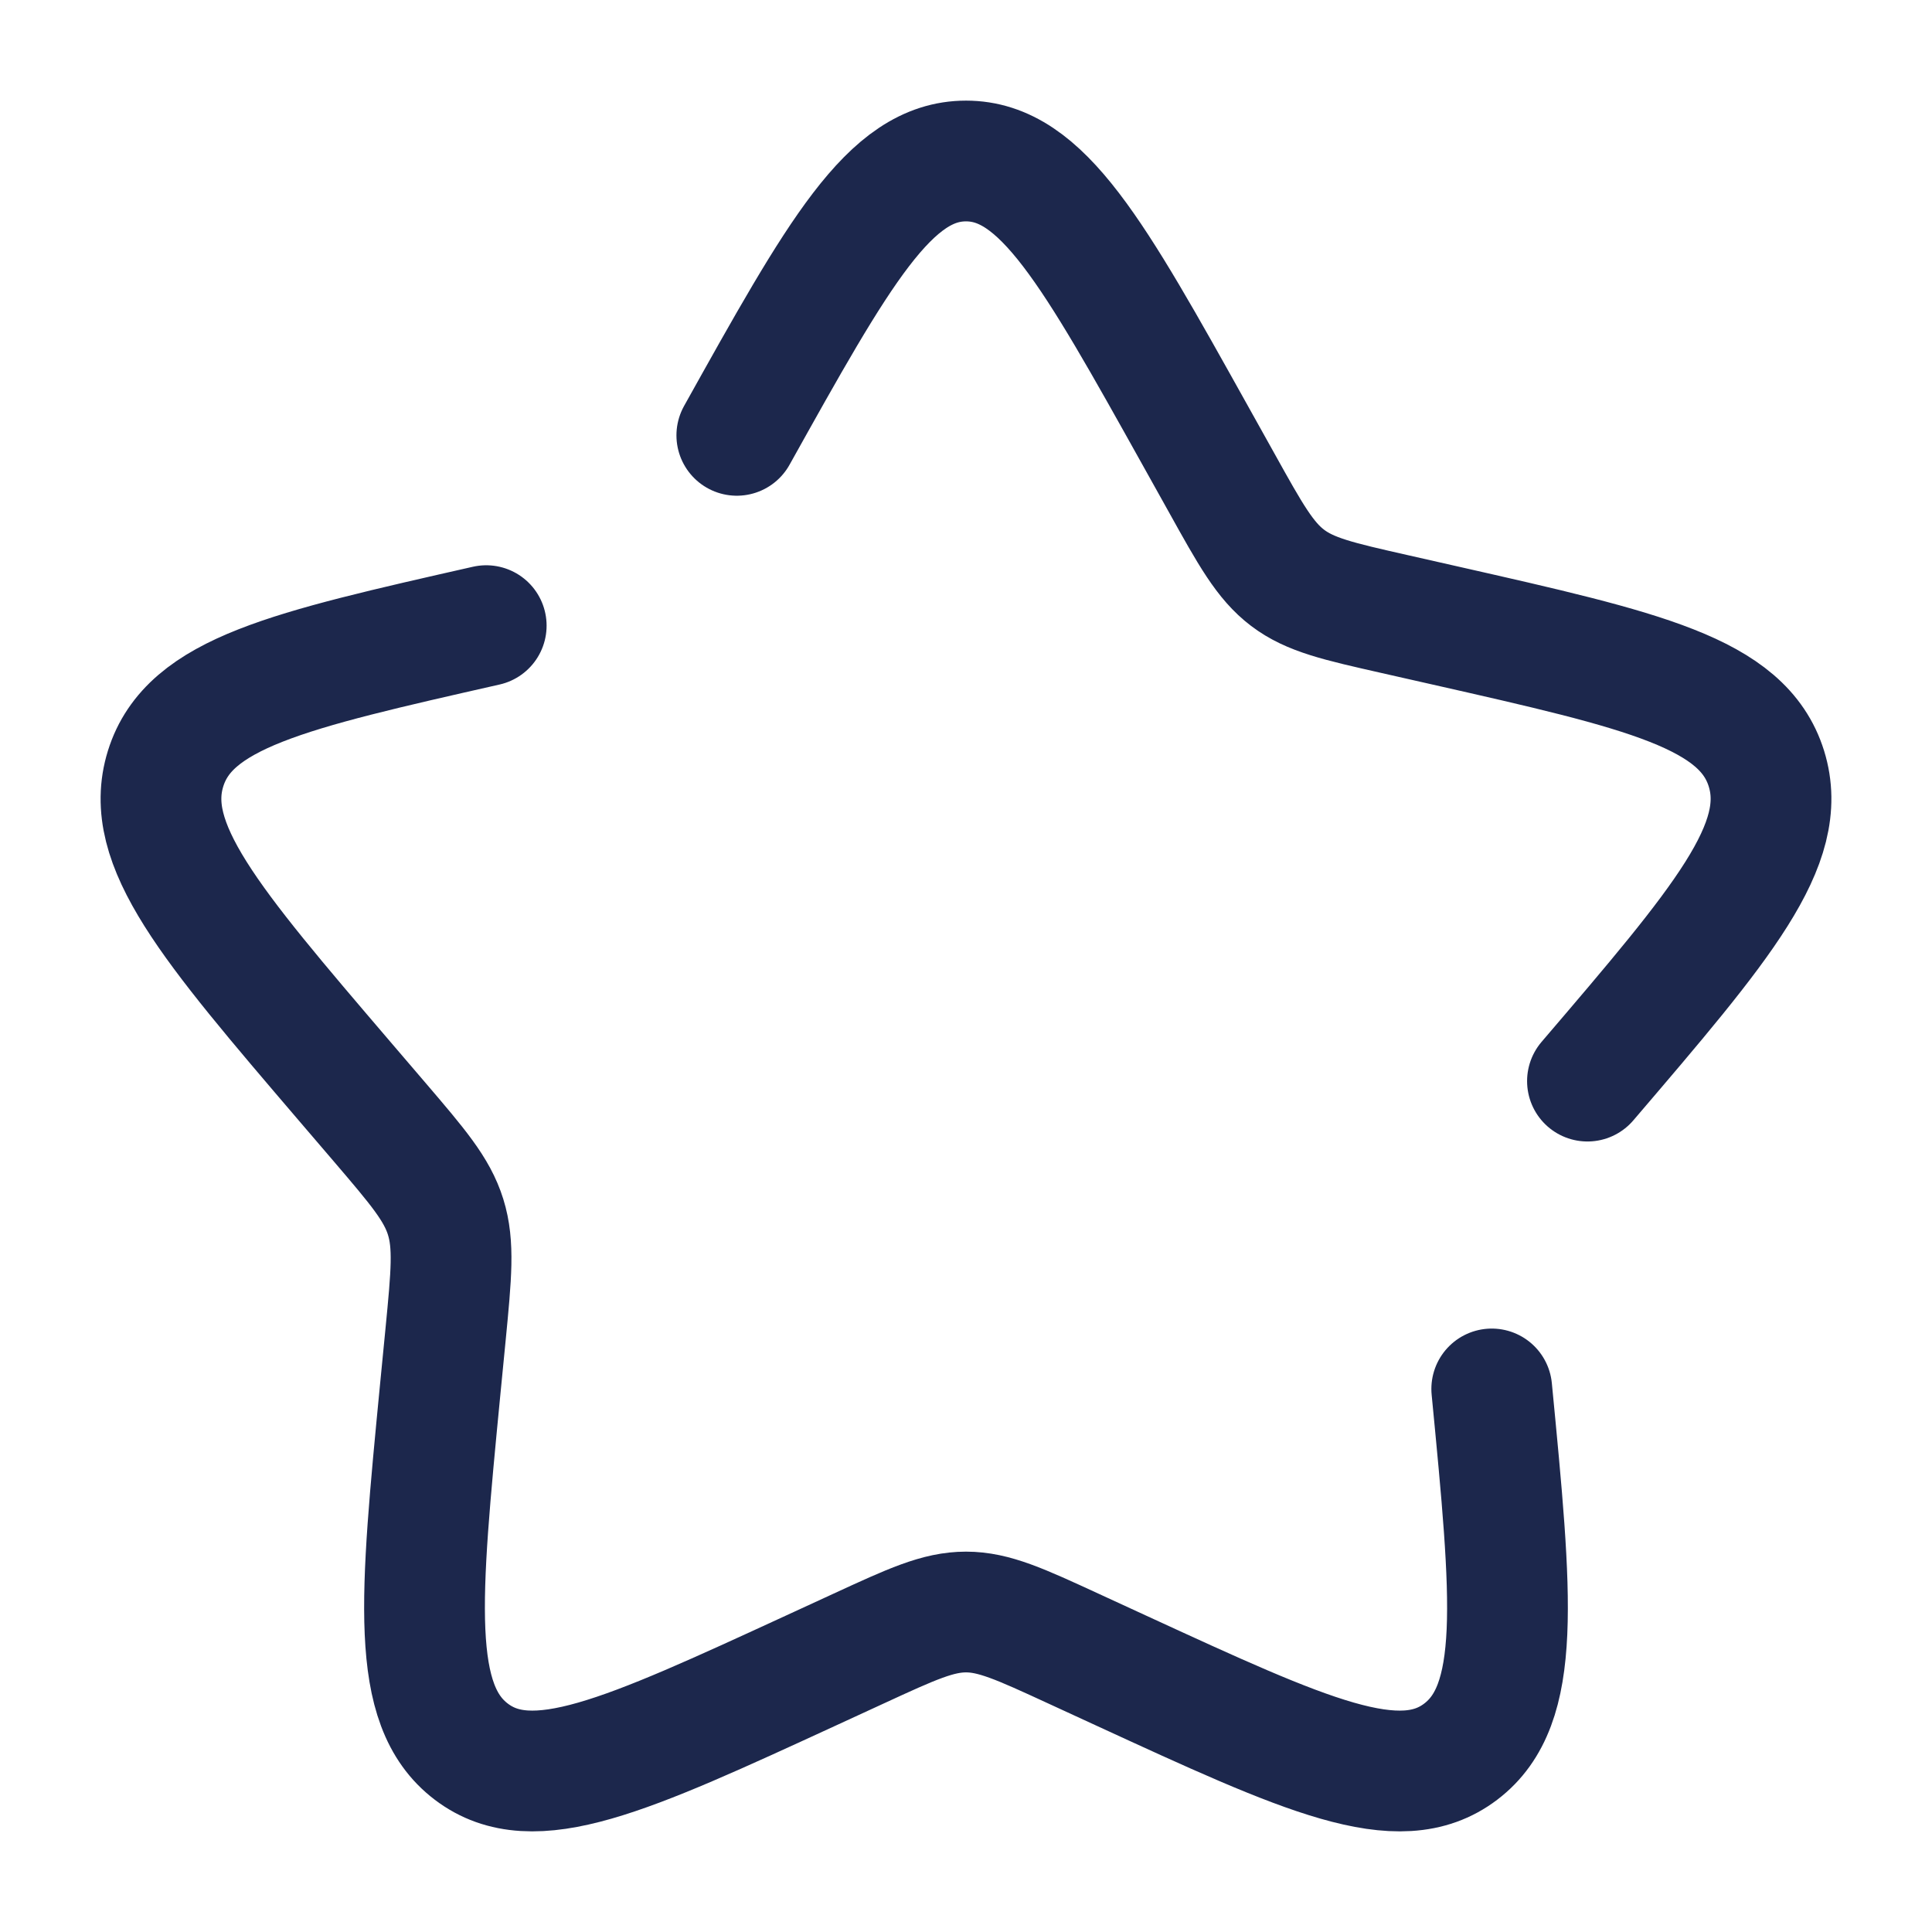
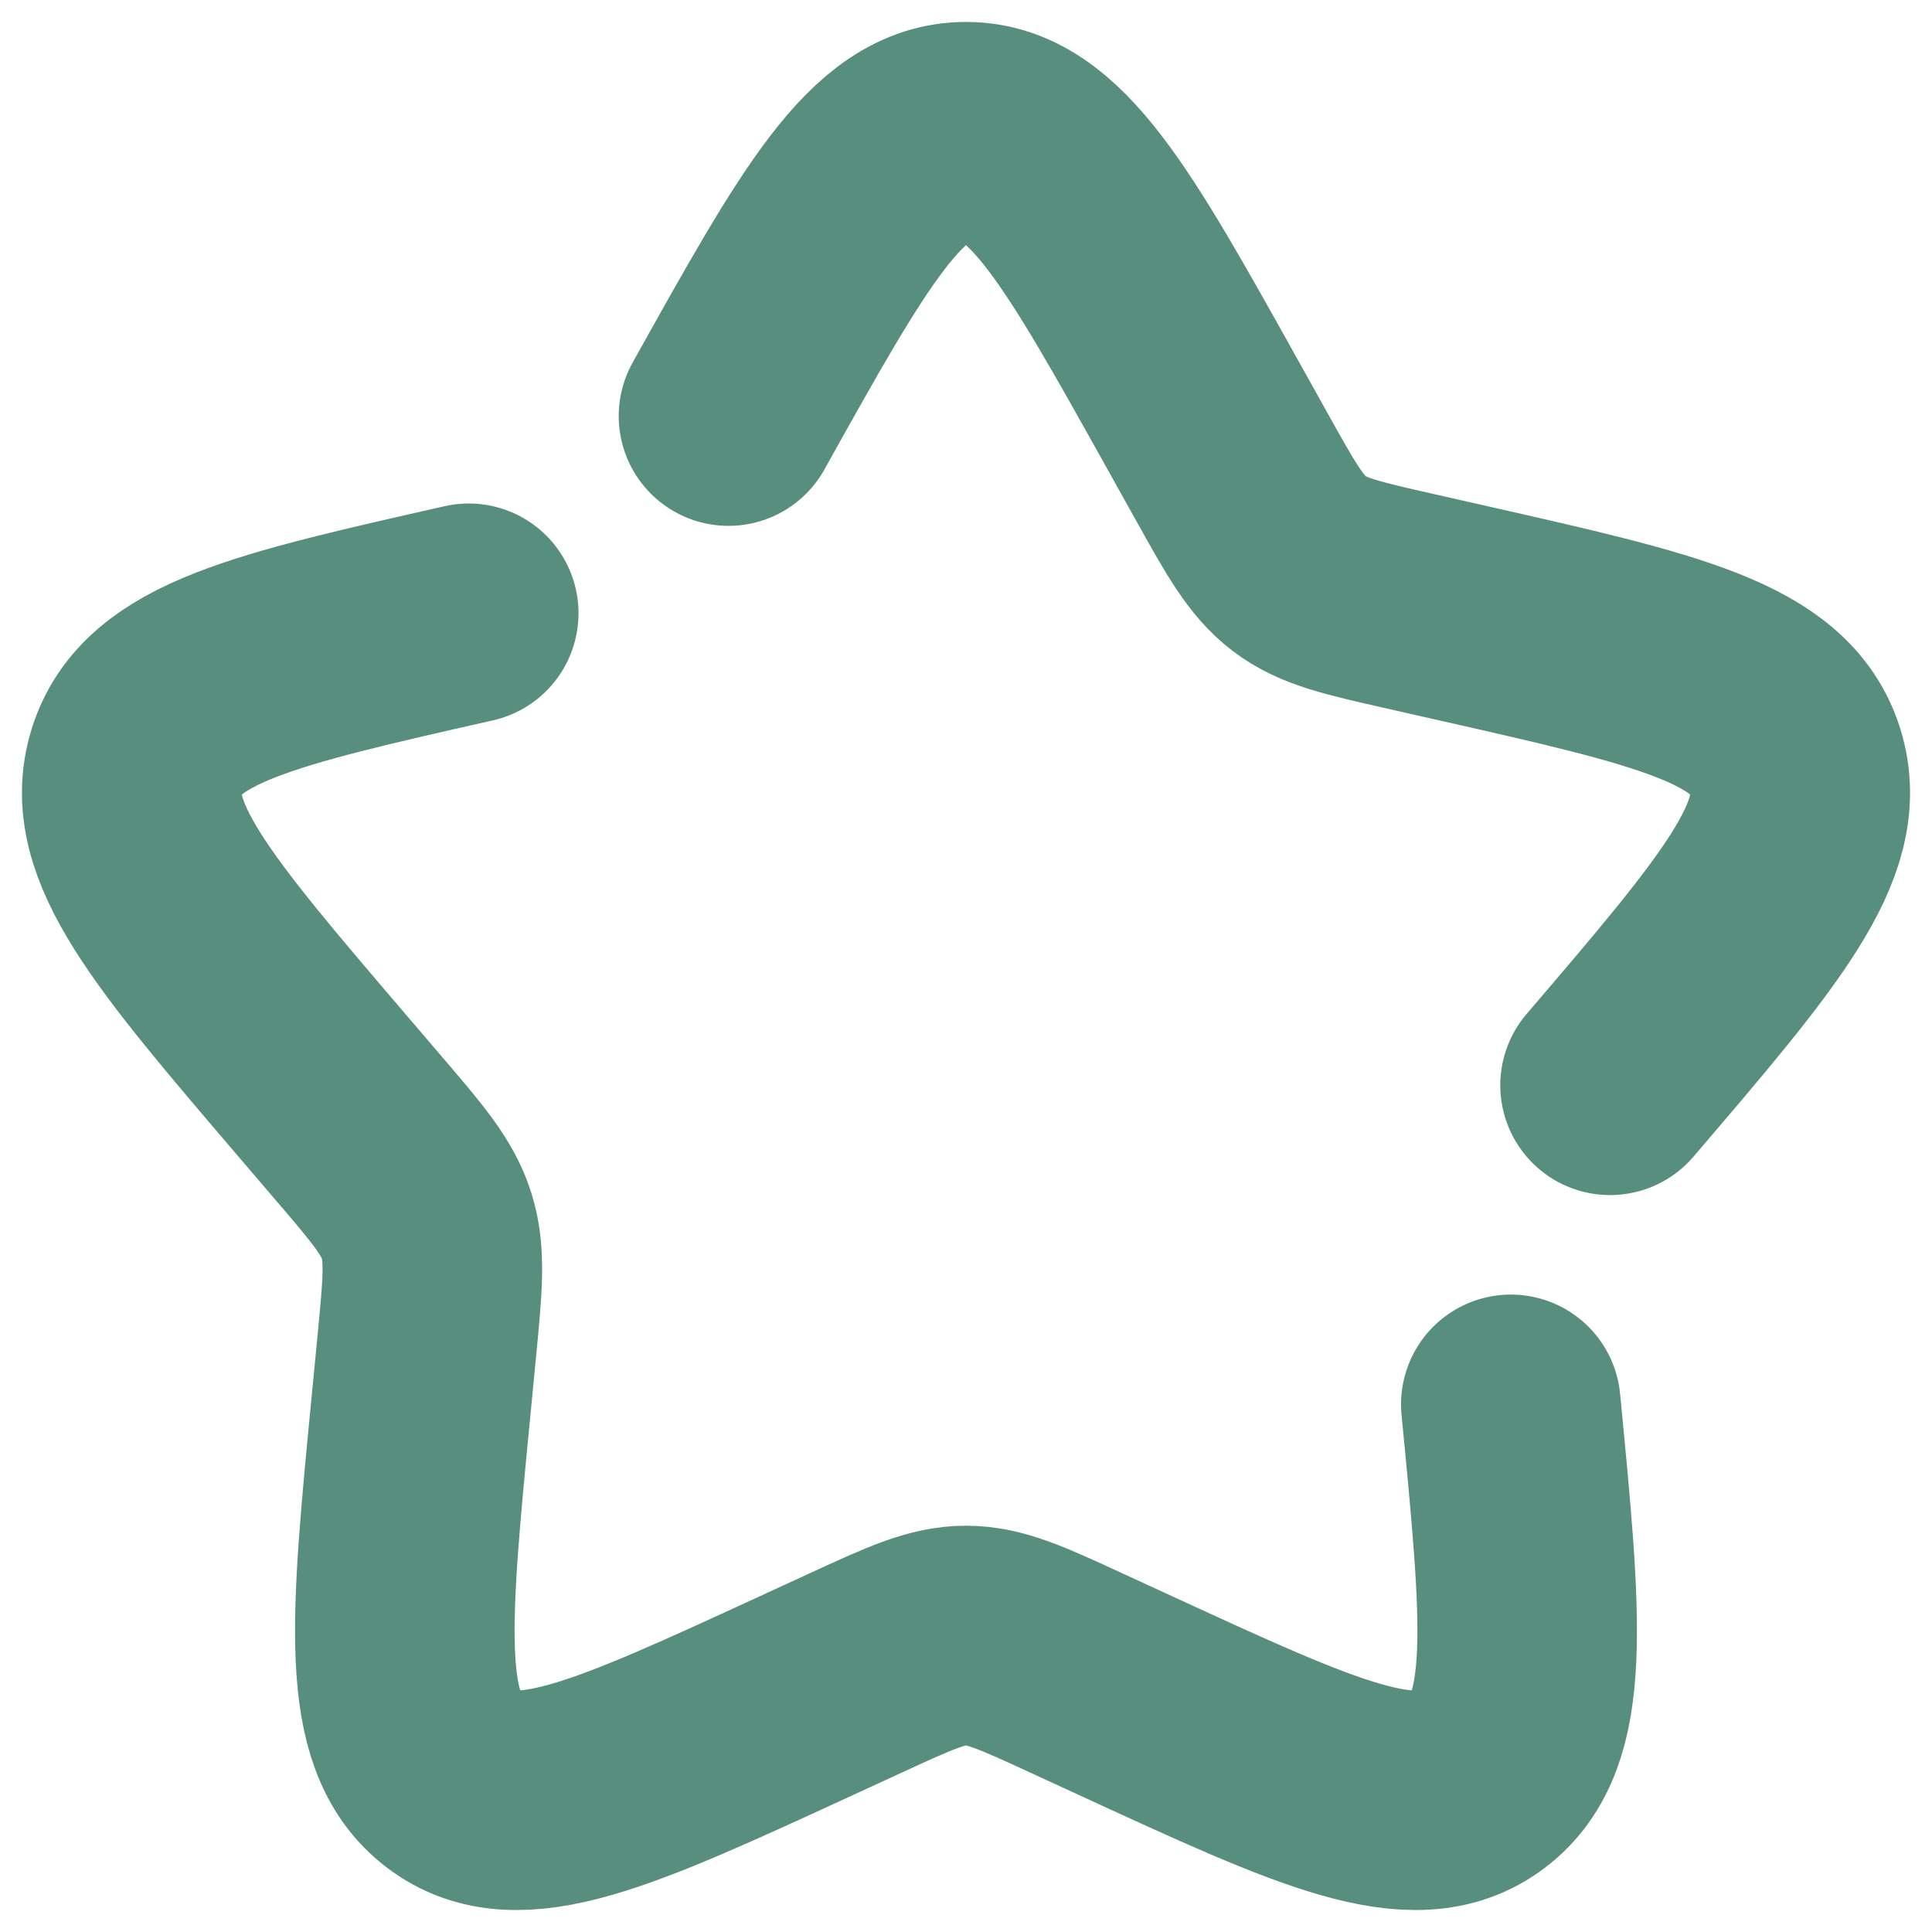
- <svg xmlns="http://www.w3.org/2000/svg" width="800px" height="800px" viewBox="0 0 24 24" fill="none">
-   <path d="M6.04 7.772C3.58 8.329 2.35 8.607 2.057 9.548C1.765 10.489 2.603 11.469 4.28 13.43L4.714 13.937C5.19 14.494 5.429 14.773 5.536 15.118C5.643 15.462 5.607 15.834 5.535 16.578L5.469 17.254C5.216 19.871 5.089 21.179 5.855 21.76C6.621 22.342 7.773 21.811 10.076 20.751L10.671 20.477C11.326 20.175 11.653 20.025 12 20.025C12.347 20.025 12.674 20.175 13.329 20.477L13.924 20.751C16.227 21.811 17.379 22.342 18.145 21.76C18.911 21.179 18.784 19.871 18.531 17.254M19.72 13.43C21.397 11.469 22.235 10.489 21.943 9.548C21.65 8.607 20.42 8.329 17.96 7.772L17.324 7.628C16.625 7.47 16.276 7.391 15.995 7.178C15.714 6.965 15.534 6.642 15.175 5.996L14.847 5.408C13.58 3.136 12.947 2 12 2C11.053 2 10.42 3.136 9.153 5.408" stroke="#1C274C" stroke-width="1.5" stroke-linecap="round" />
+ <svg xmlns="http://www.w3.org/2000/svg" width="44" height="44" viewBox="0 0 44 44" fill="none">
+   <path d="M10.675 13.967C6.002 15.024 3.665 15.553 3.109 17.341C2.553 19.128 4.146 20.991 7.332 24.717L8.156 25.681C9.062 26.739 9.514 27.269 9.718 27.924C9.922 28.579 9.853 29.285 9.716 30.698L9.592 31.983C9.11 36.954 8.869 39.44 10.325 40.544C11.78 41.649 13.968 40.642 18.344 38.627L19.476 38.106C20.719 37.533 21.341 37.247 22 37.247C22.659 37.247 23.281 37.533 24.524 38.106L25.656 38.627C30.032 40.642 32.22 41.649 33.675 40.544C35.131 39.44 34.89 36.954 34.408 31.983M36.668 24.717C39.854 20.991 41.447 19.128 40.891 17.341C40.335 15.553 37.998 15.024 33.325 13.967L32.116 13.693C30.788 13.393 30.124 13.243 29.591 12.838C29.057 12.433 28.715 11.82 28.032 10.593L27.409 9.476C25.002 5.159 23.799 3 22 3C20.201 3 18.998 5.159 16.591 9.476" stroke="#578E7E" stroke-width="5" stroke-linecap="round" />
</svg>
